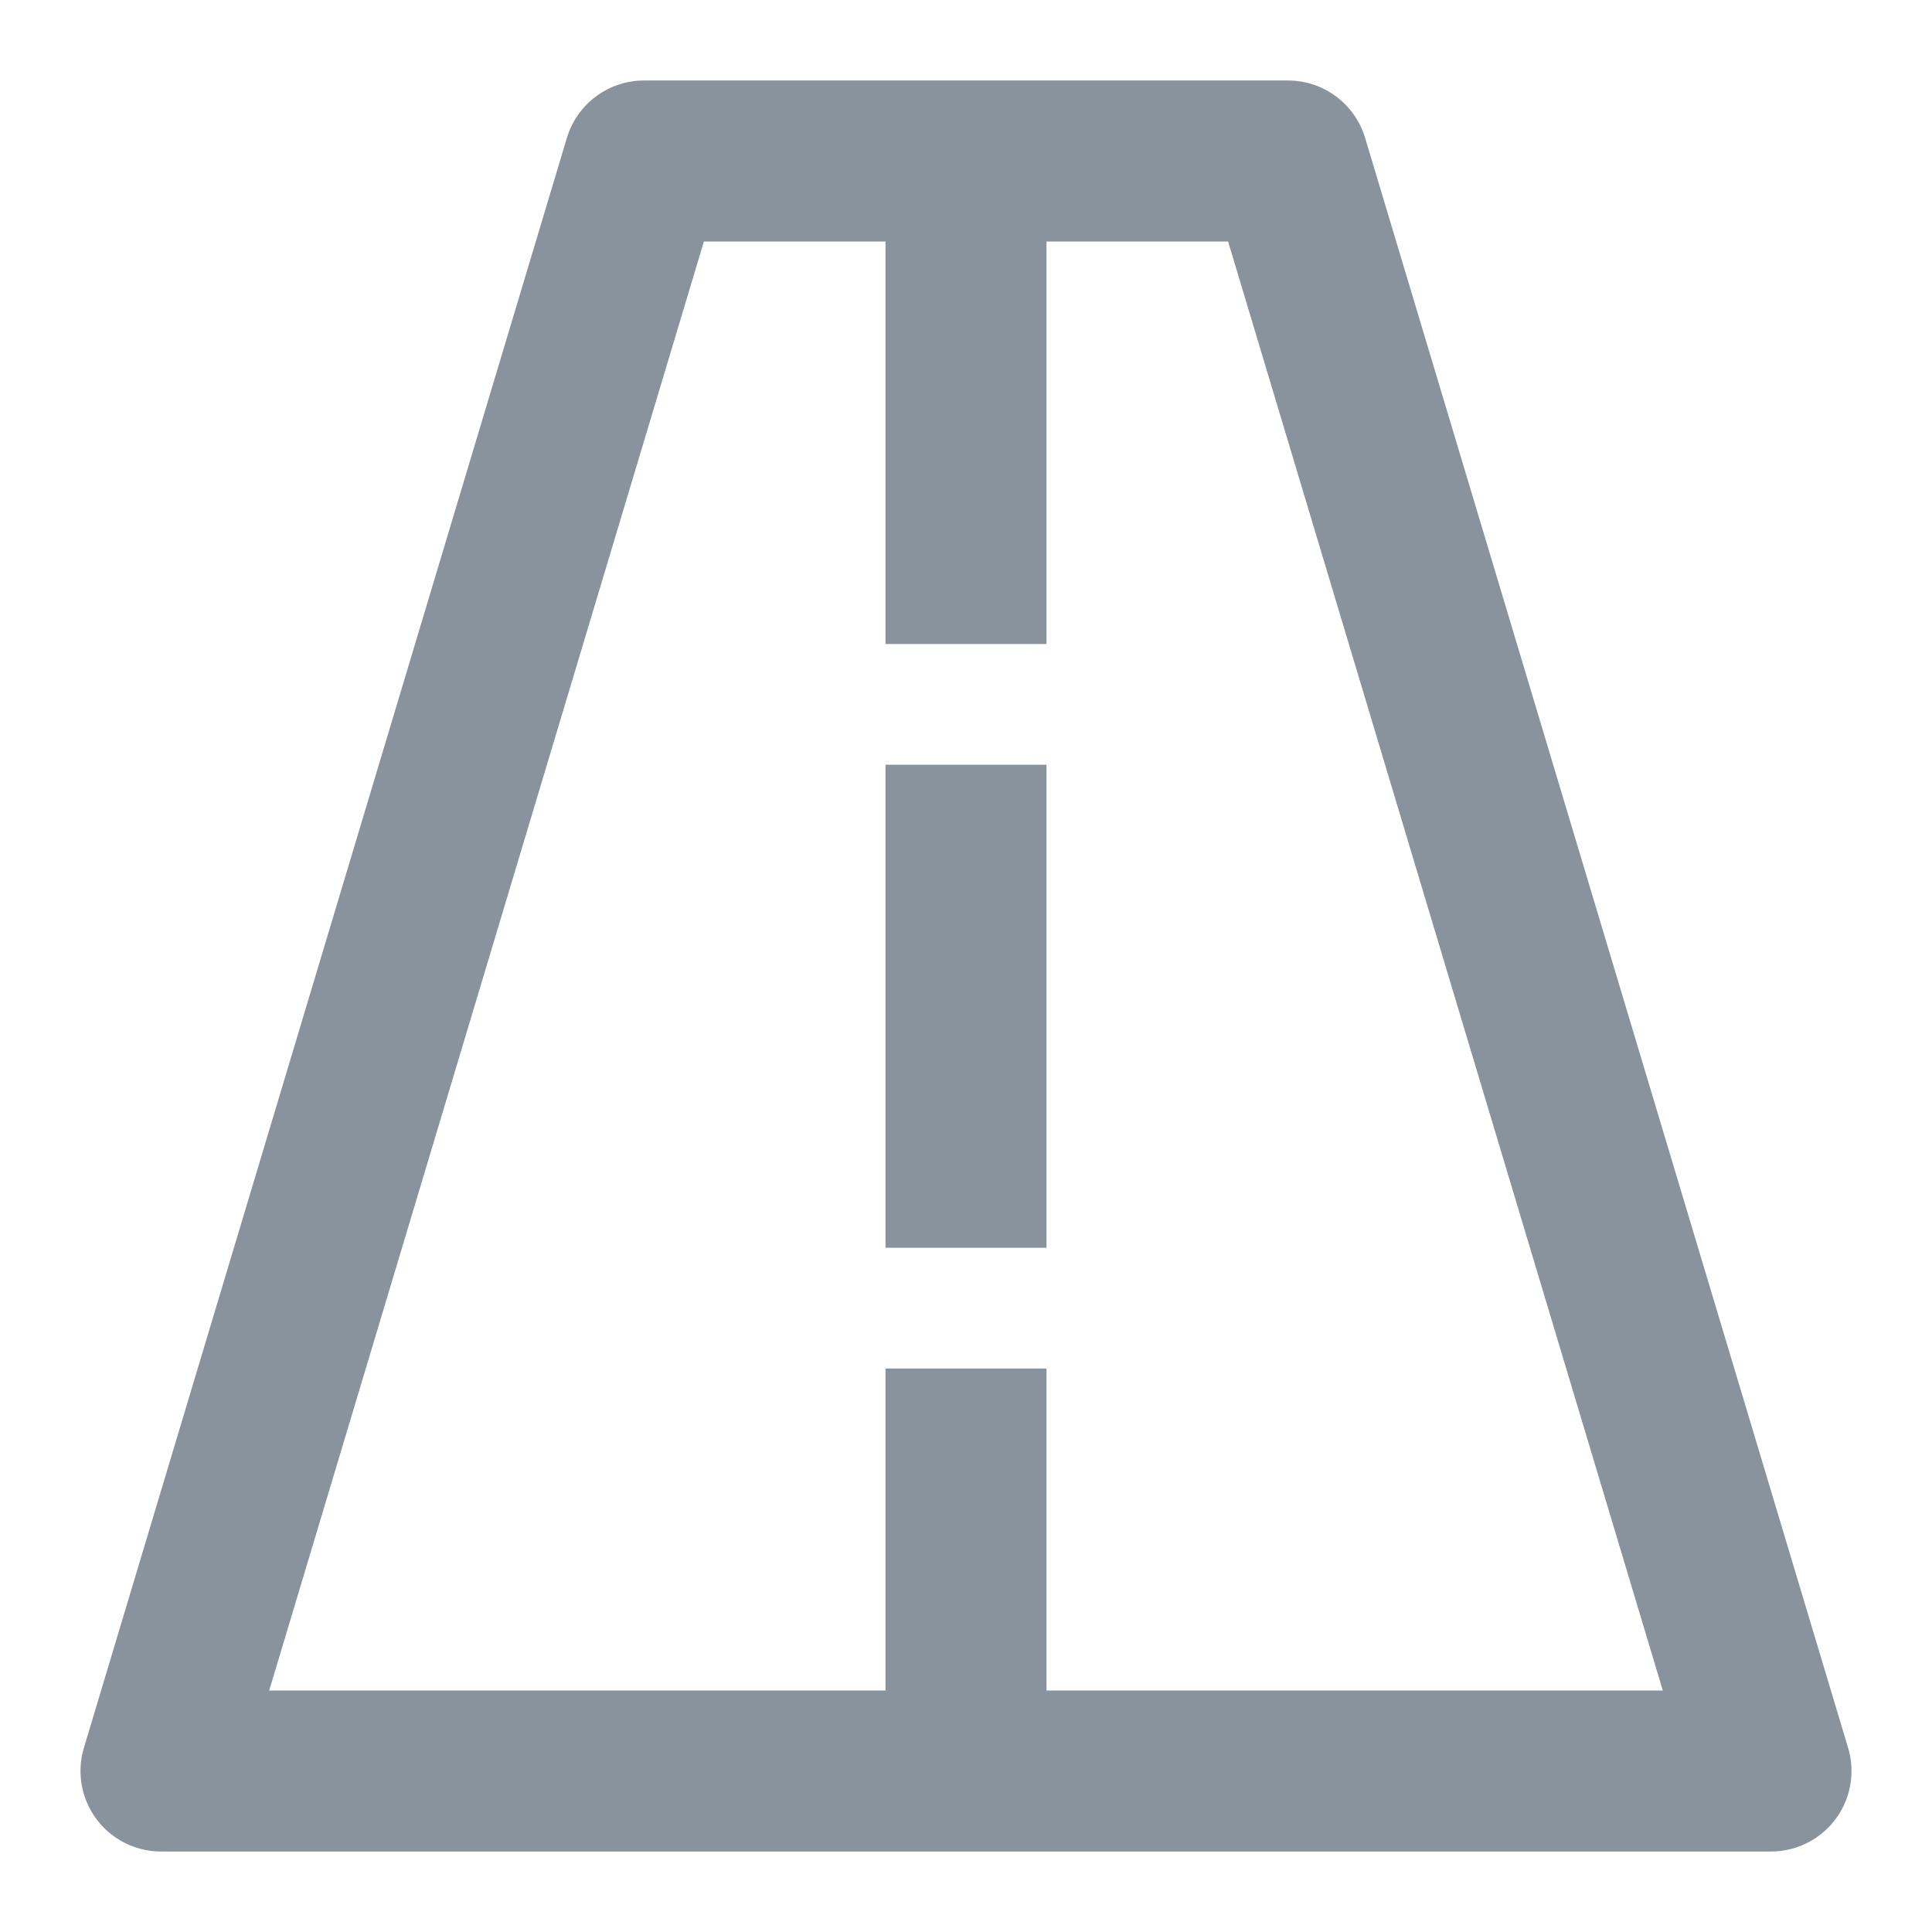
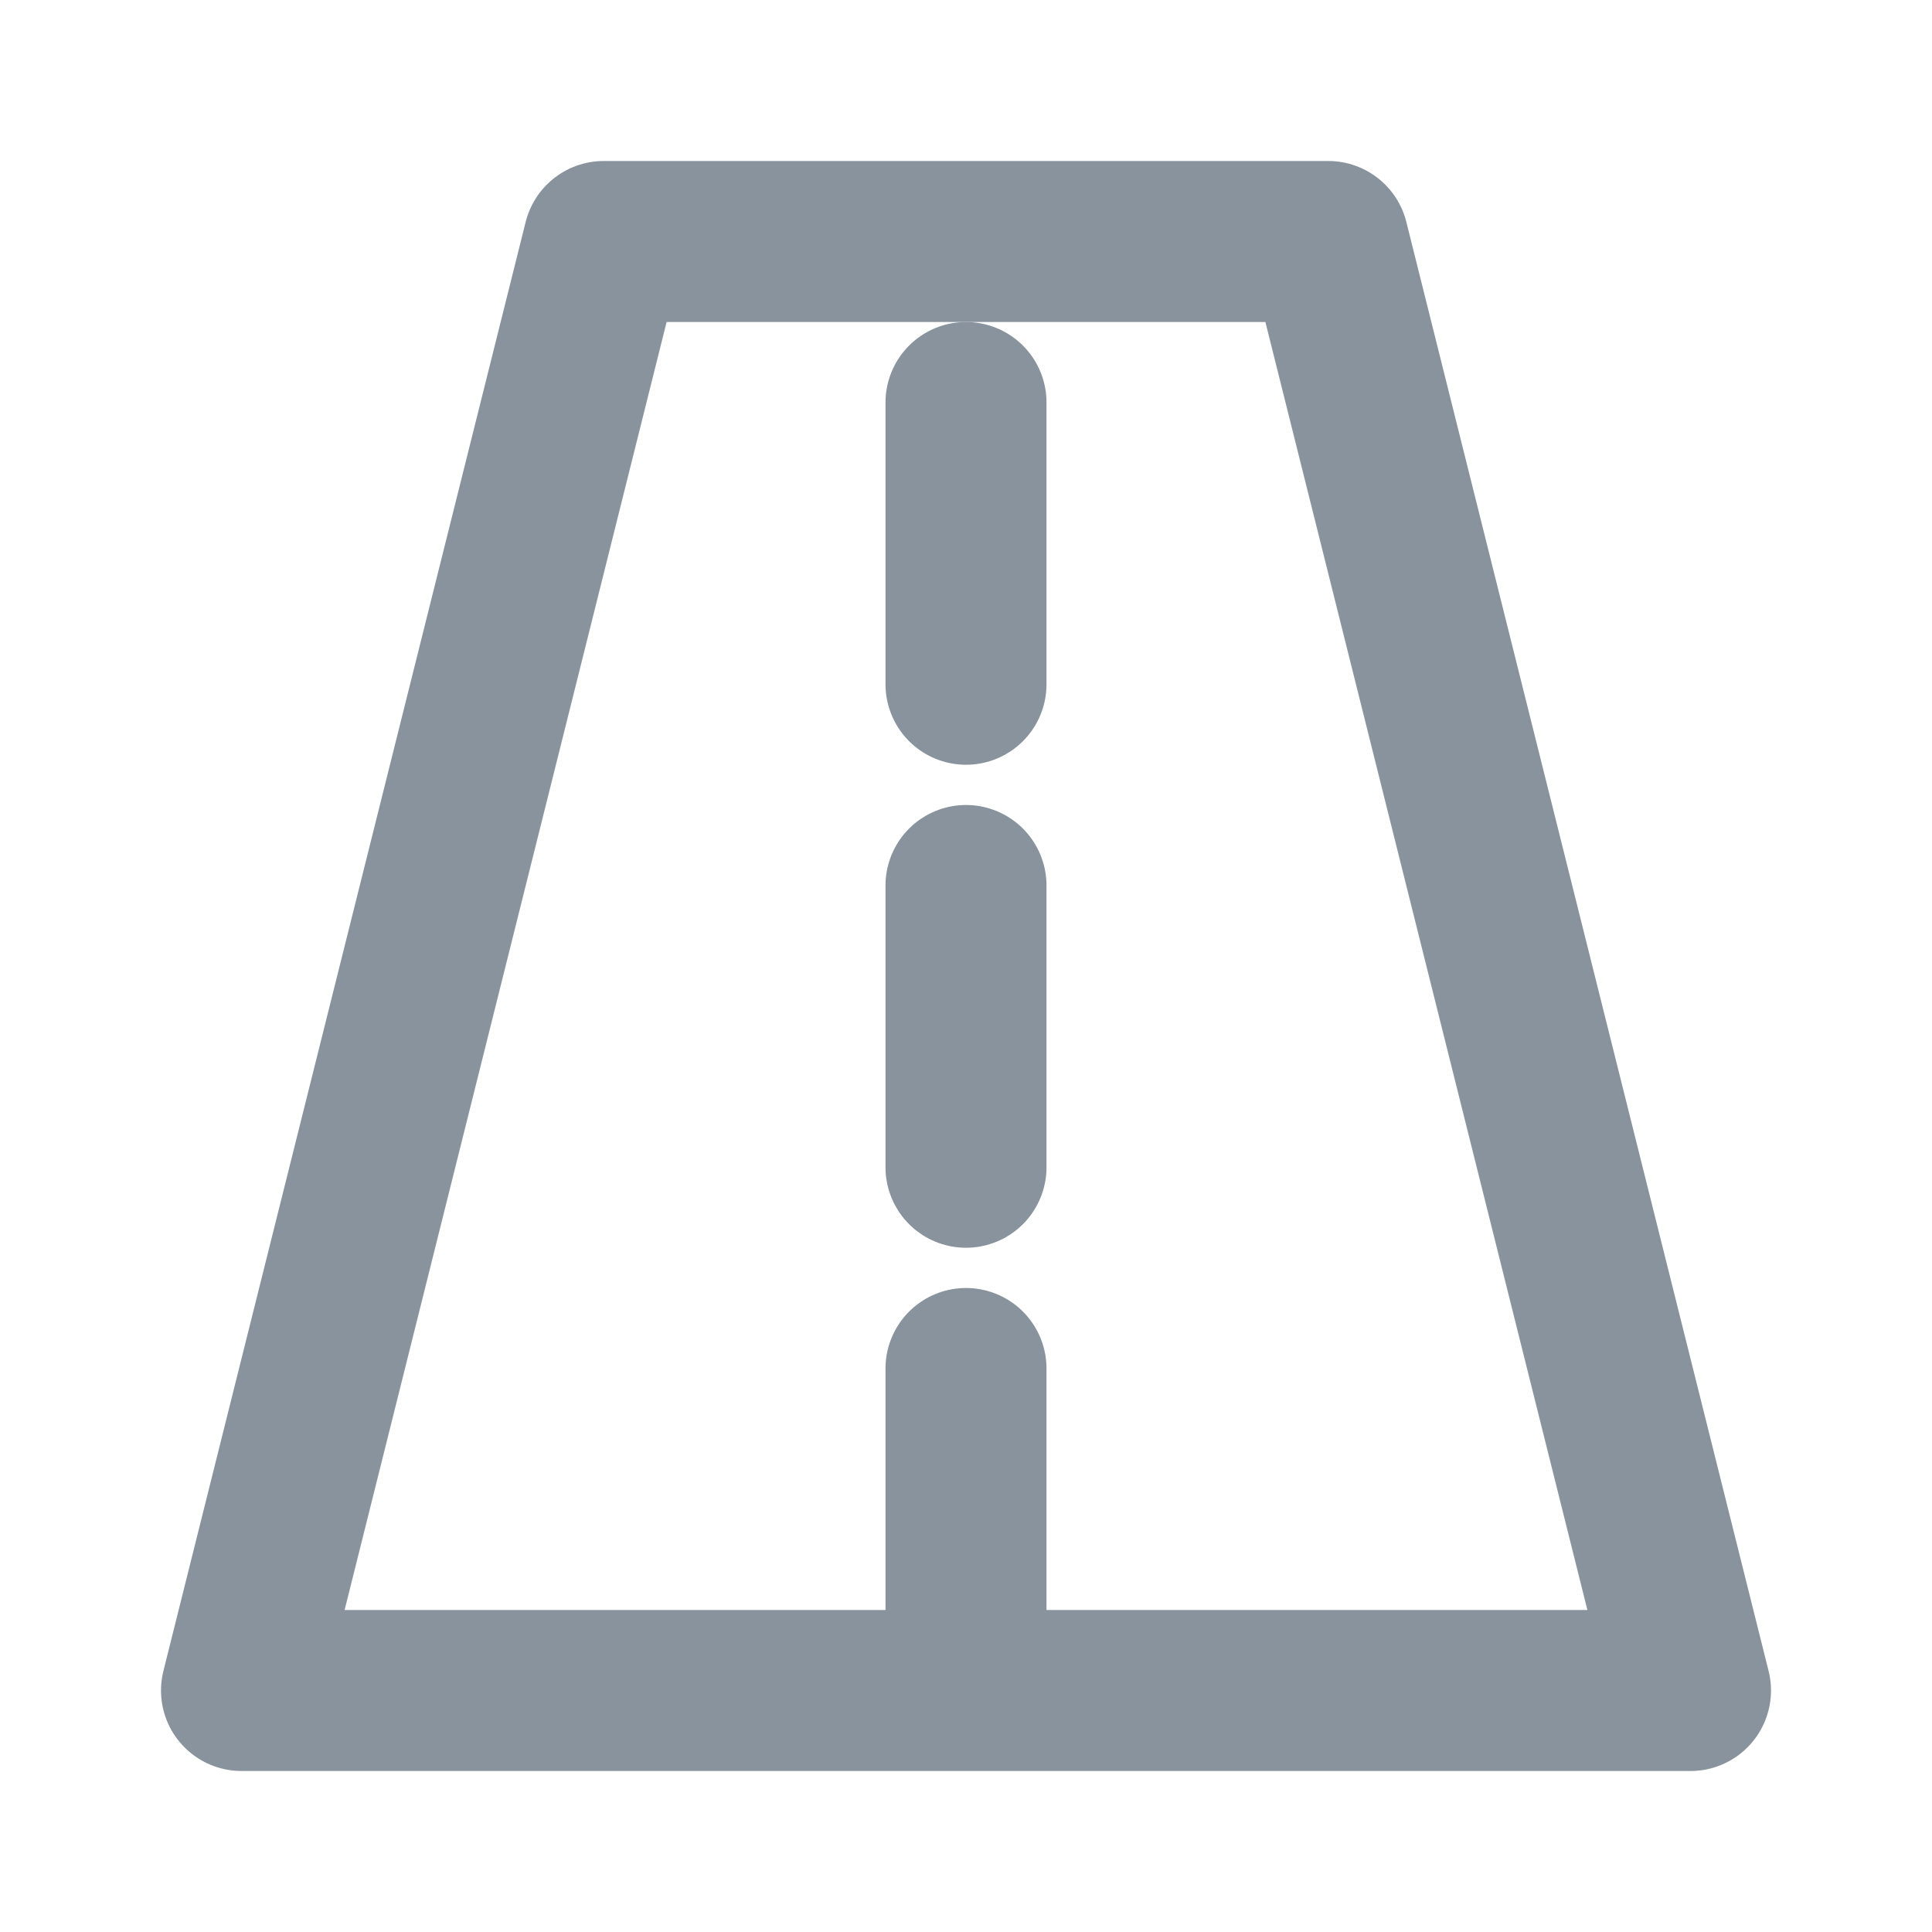
<svg xmlns="http://www.w3.org/2000/svg" width="14" height="14" viewBox="0 0 48 48" fill="none">
-   <path d="M16 4L4 44H44L32 4H16Z" stroke="#89939D" stroke-width="4" stroke-linejoin="round" />
-   <path d="M24 7V14M24 21V29M24 36V43" stroke="#89939D" stroke-width="4" stroke-linecap="square" />
+   <path d="M15 6 6 42h36L33 6z" stroke="#89939D" stroke-width="4" stroke-linejoin="round" />
+   <path d="M24 10v7M24 22v7M24 34v7" stroke="#89939D" stroke-width="4" stroke-linecap="round" />
</svg>
